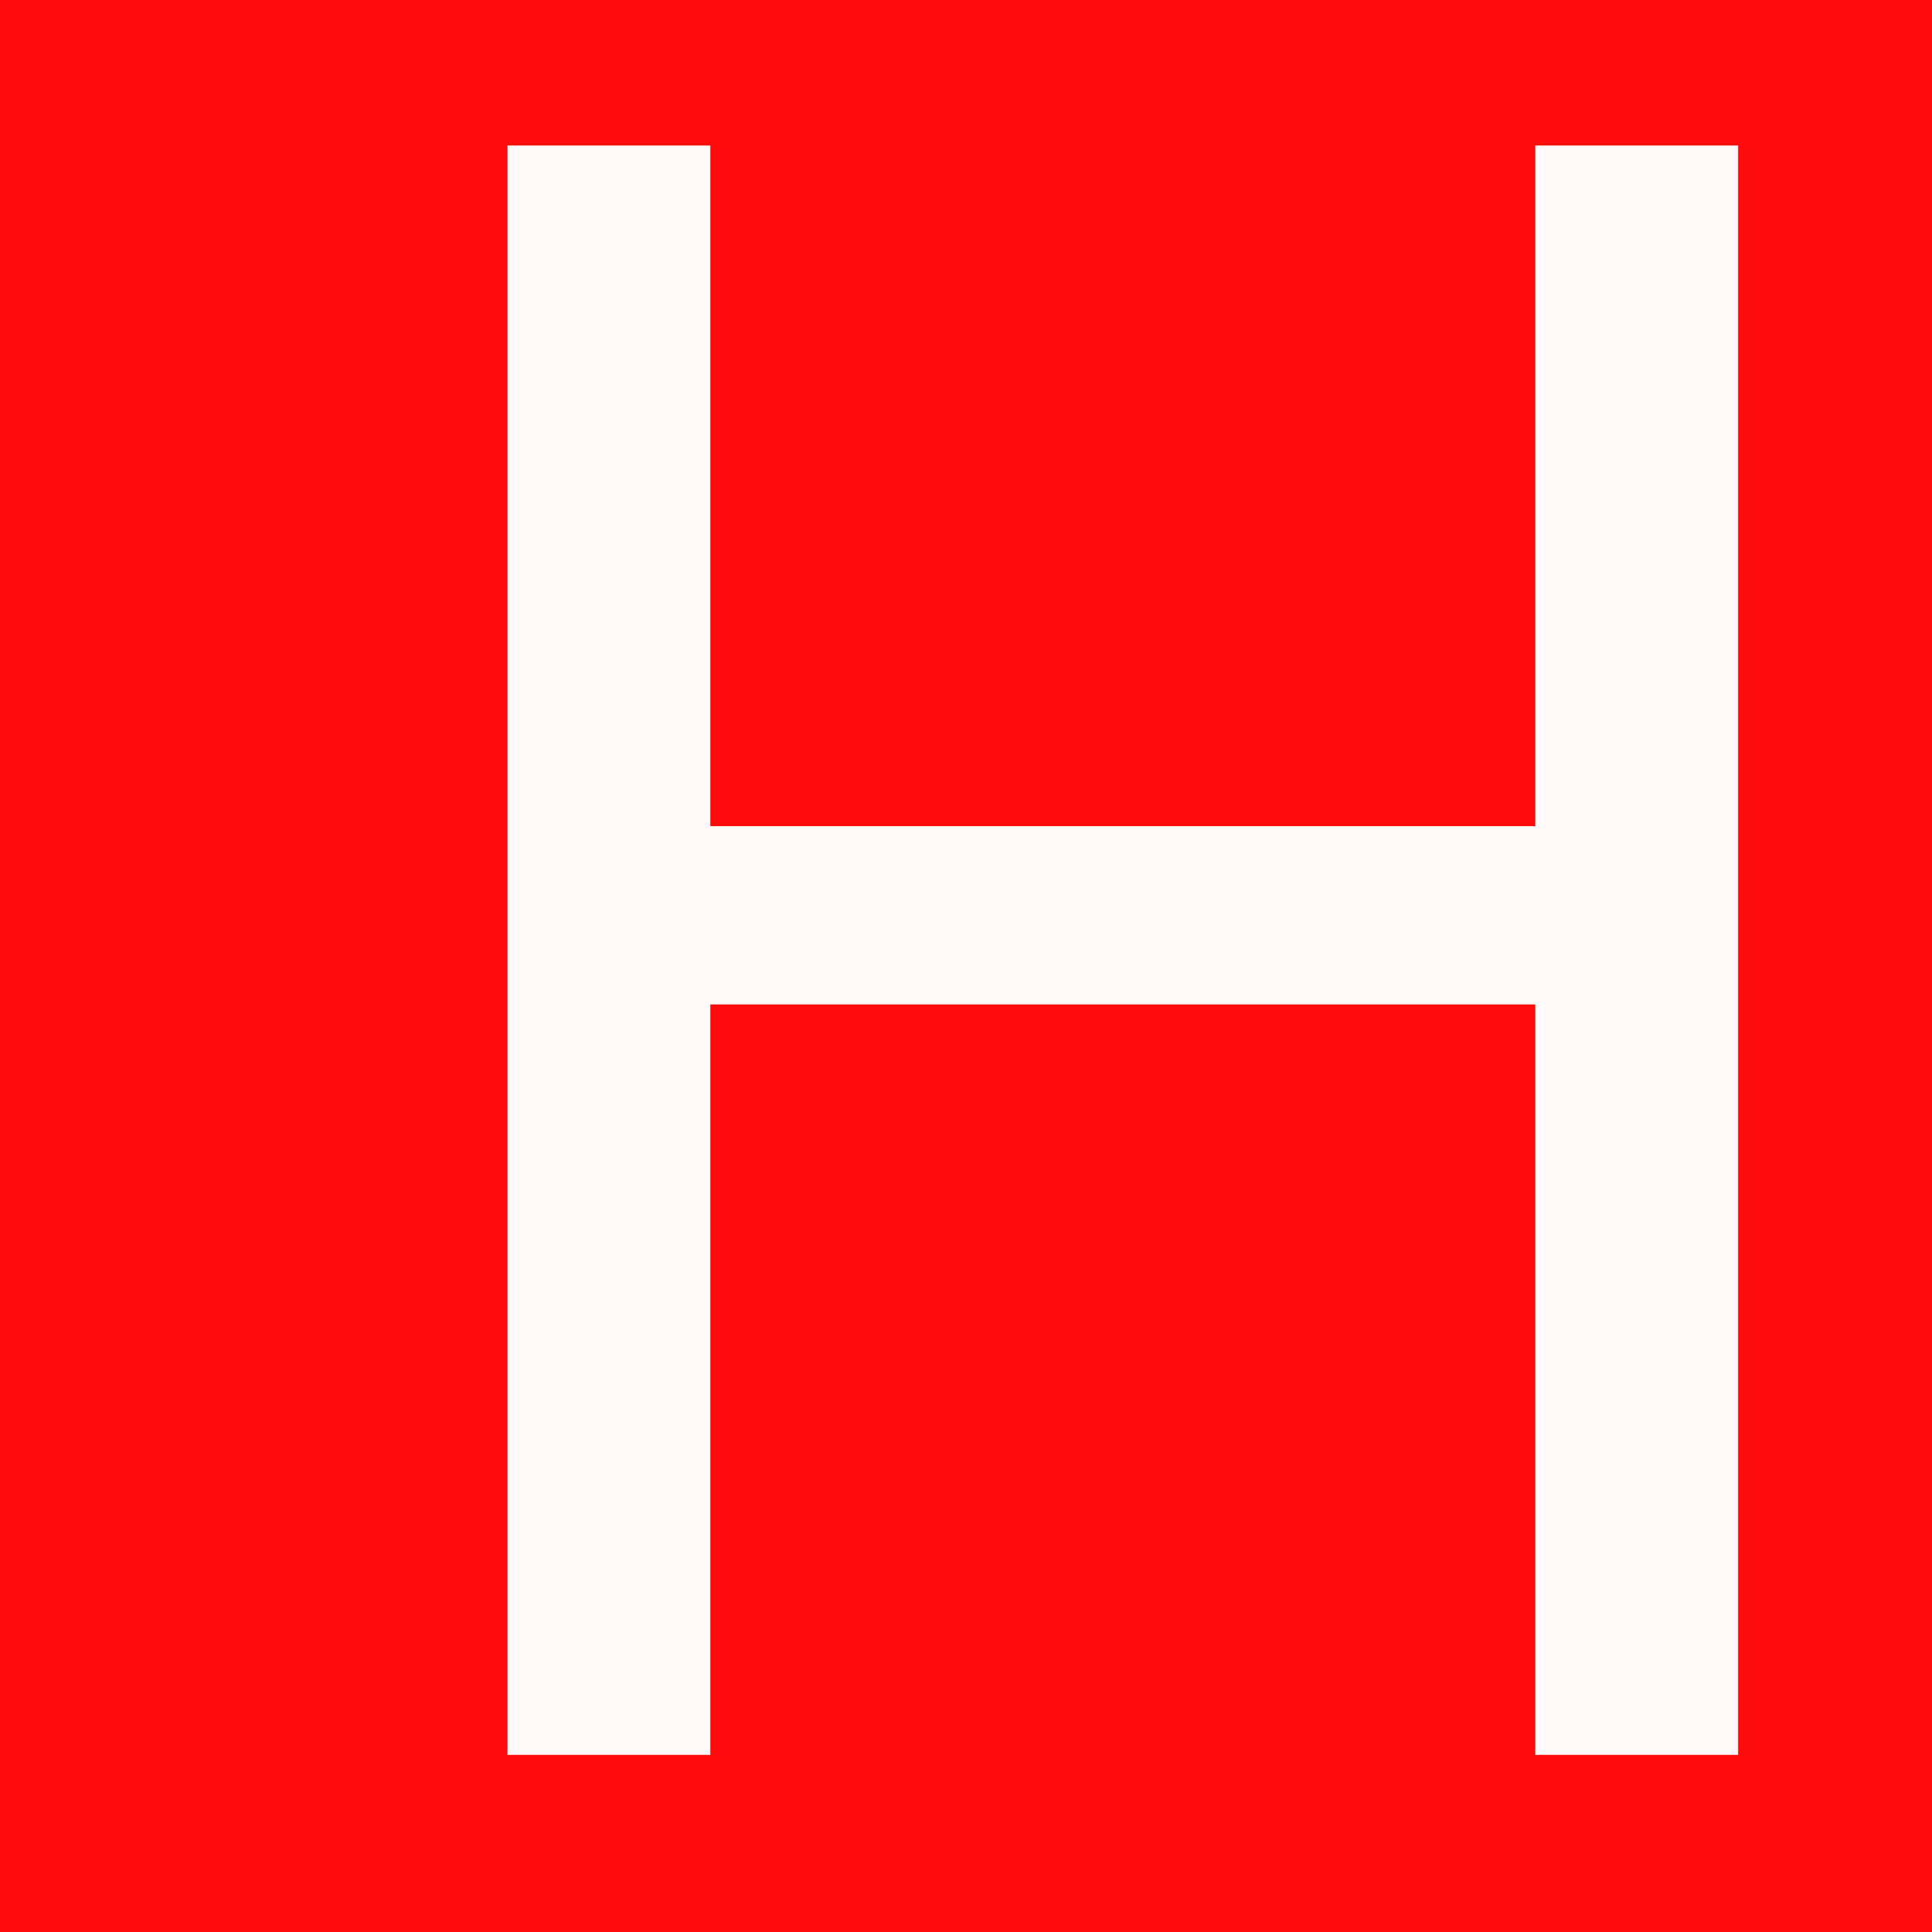
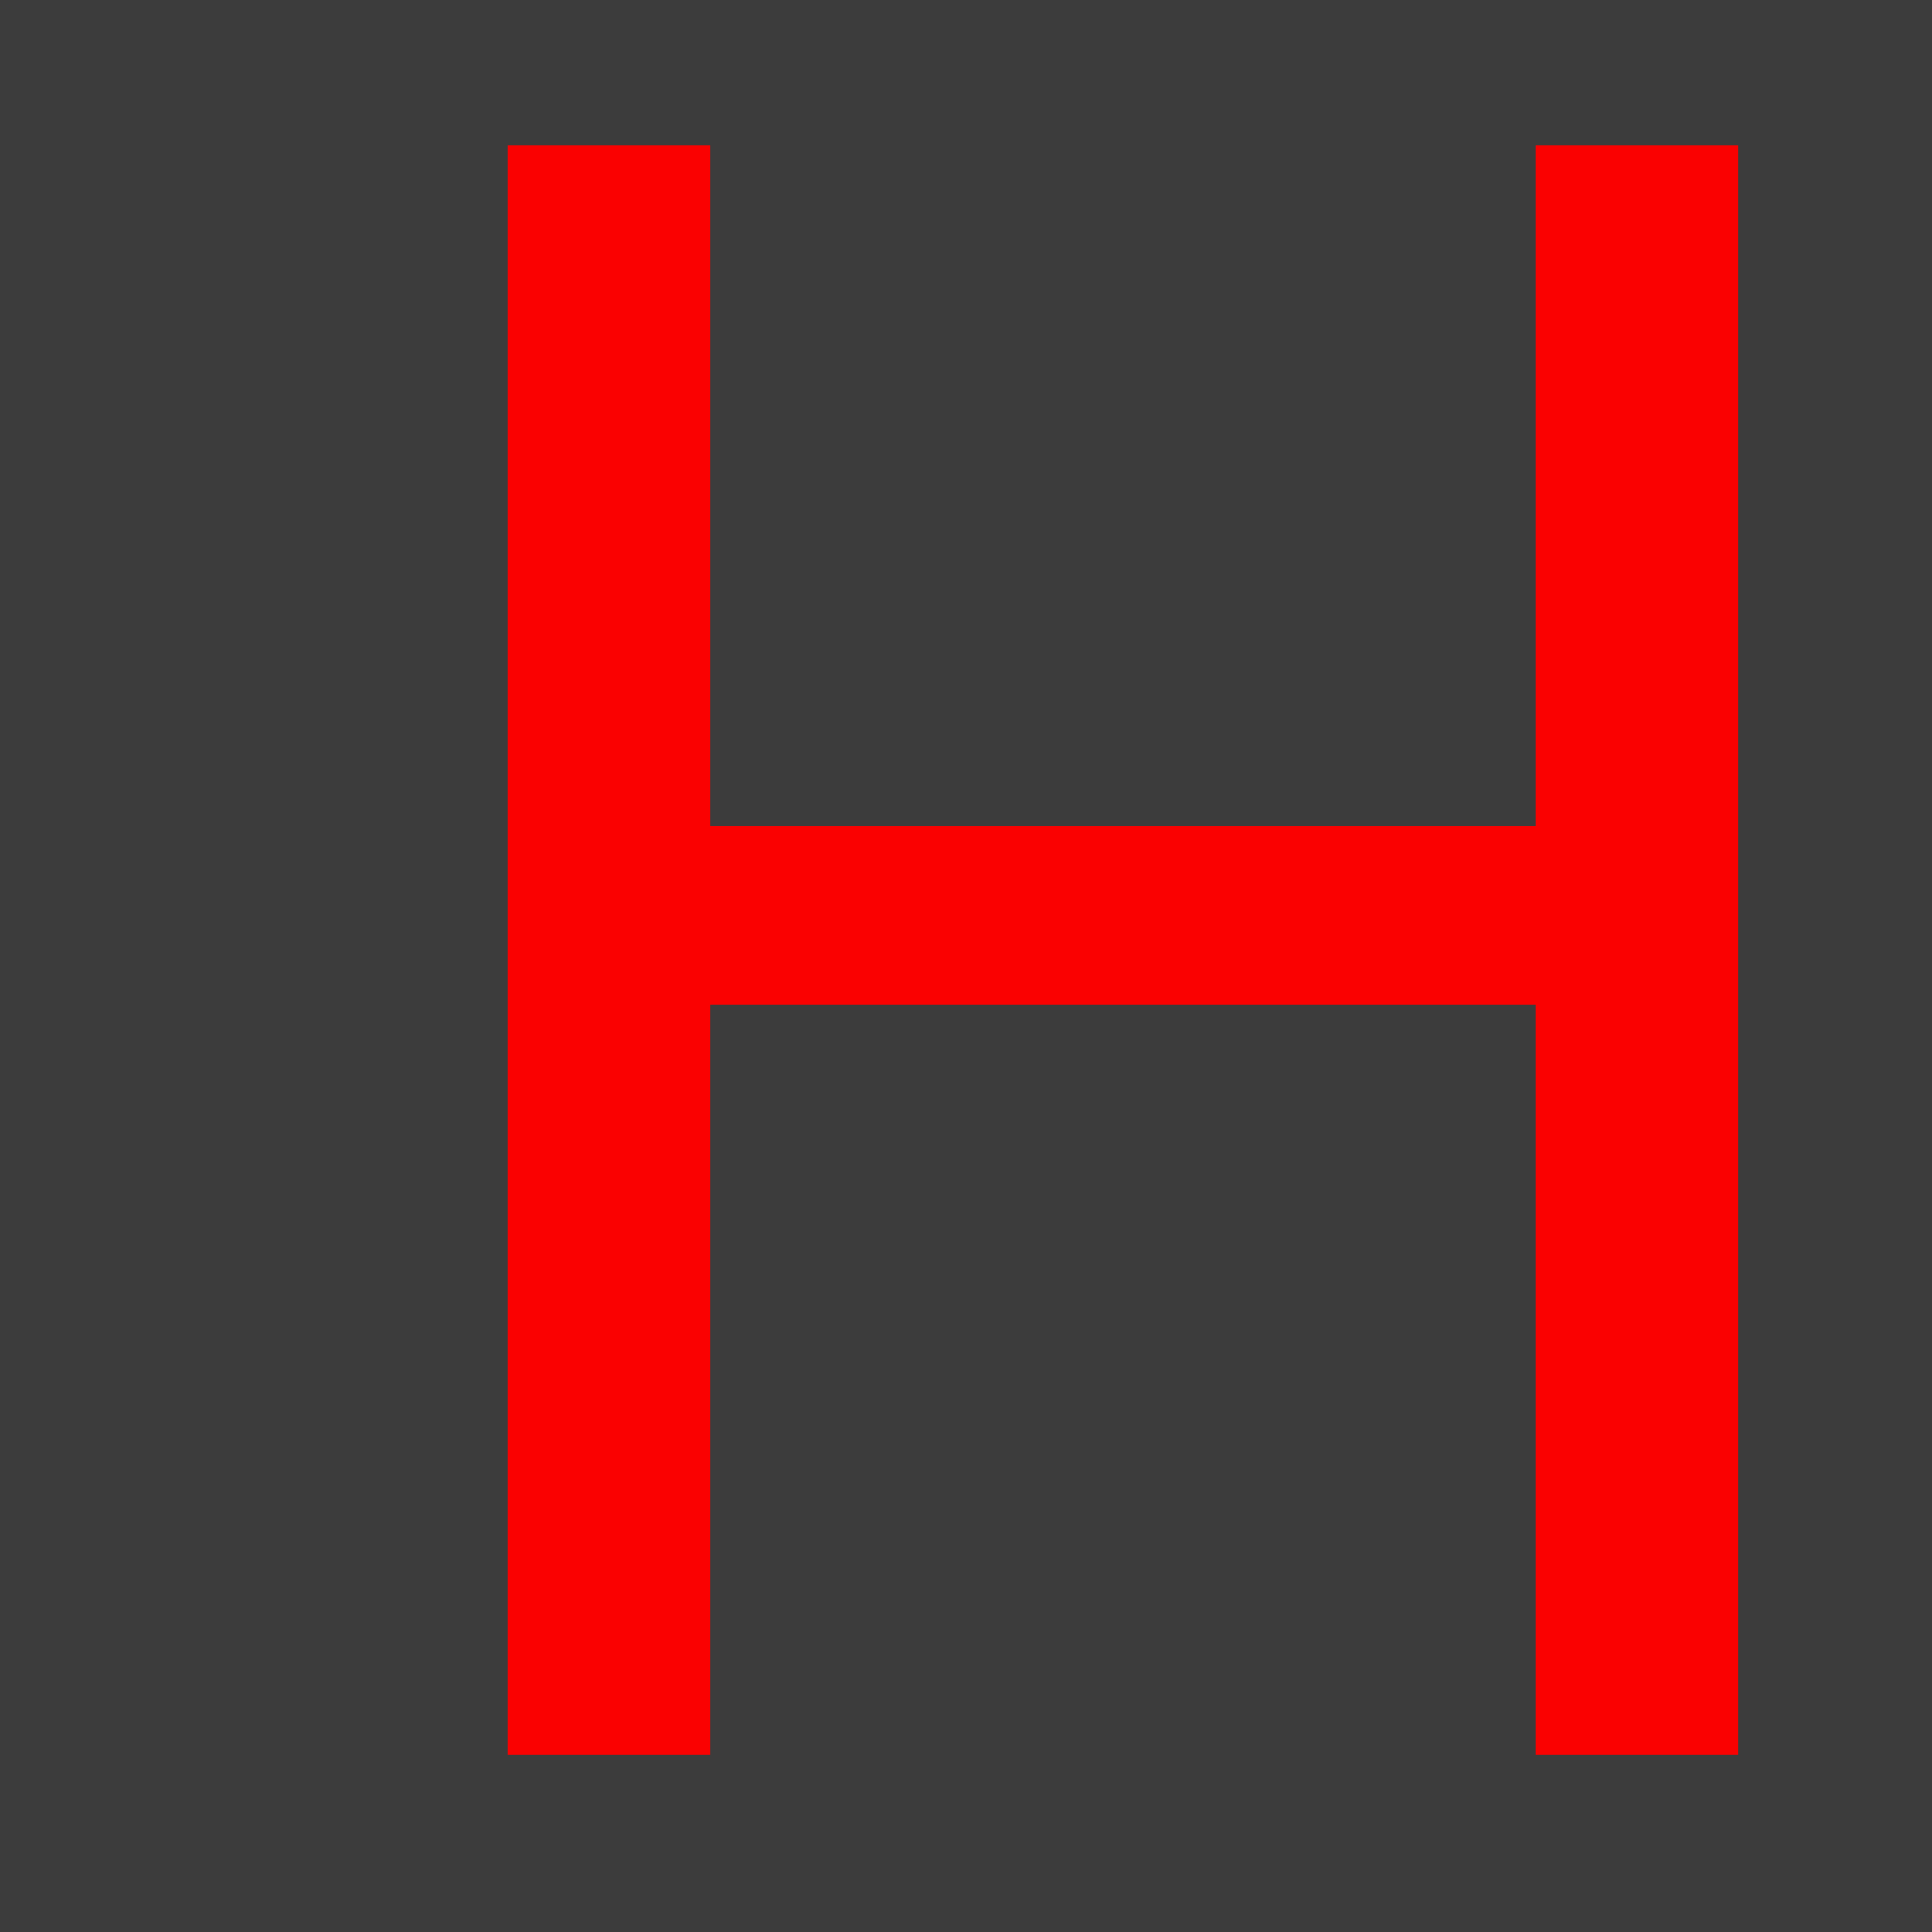
<svg xmlns="http://www.w3.org/2000/svg" enable-background="new 0 0 24 24" height="64" viewBox="0 0 64 64" width="64" version="1.1" id="svg26" style="fill:#000000">
  <defs id="defs30" />
-   <rect style="opacity:0.97;fill:#ff0000;fill-opacity:0.973;stroke:none;stroke-width:8.584;stroke-linecap:round;stroke-miterlimit:4;stroke-dasharray:none;stroke-opacity:1" id="rect6979" width="64" height="64" x="0" y="1.7763568e-15" />
-   <text xml:space="preserve" style="font-style:normal;font-weight:normal;font-size:40px;line-height:1.25;font-family:sans-serif;letter-spacing:0px;word-spacing:0px;isolation:isolate;fill:#ffffff;fill-opacity:0.973;stroke:none;" x="9.563" y="58.133" id="text5201">
-     <tspan id="tspan5199" x="9.563" y="58.133" style="font-style:normal;font-variant:normal;font-weight:normal;font-stretch:normal;font-size:74.667px;font-family:Ailerons;-inkscape-font-specification:Ailerons;letter-spacing:-16.35px;fill:#ffffff;fill-opacity:0.973;">H</tspan>
+   <rect style="opacity:0.97;fill:#363636;fill-opacity:1;stroke:none;stroke-width:8.584;stroke-linecap:round;stroke-miterlimit:4;stroke-dasharray:none;stroke-opacity:1" id="rect6979" width="64" height="64" x="0" y="1.7763568e-15" />
+   <text xml:space="preserve" style="font-style:normal;font-weight:normal;font-size:40px;line-height:1.25;font-family:sans-serif;letter-spacing:0px;word-spacing:0px;isolation:isolate;fill:#ff0000;fill-opacity:0.973;stroke:none;" x="9.563" y="58.133" id="text5201">
+     <tspan id="tspan5199" x="9.563" y="58.133" style="font-style:normal;font-variant:normal;font-weight:normal;font-stretch:normal;font-size:74.667px;font-family:Ailerons;-inkscape-font-specification:Ailerons;letter-spacing:-16.35px;fill:#ff0000;fill-opacity:0.973;">H</tspan>
  </text>
</svg>
